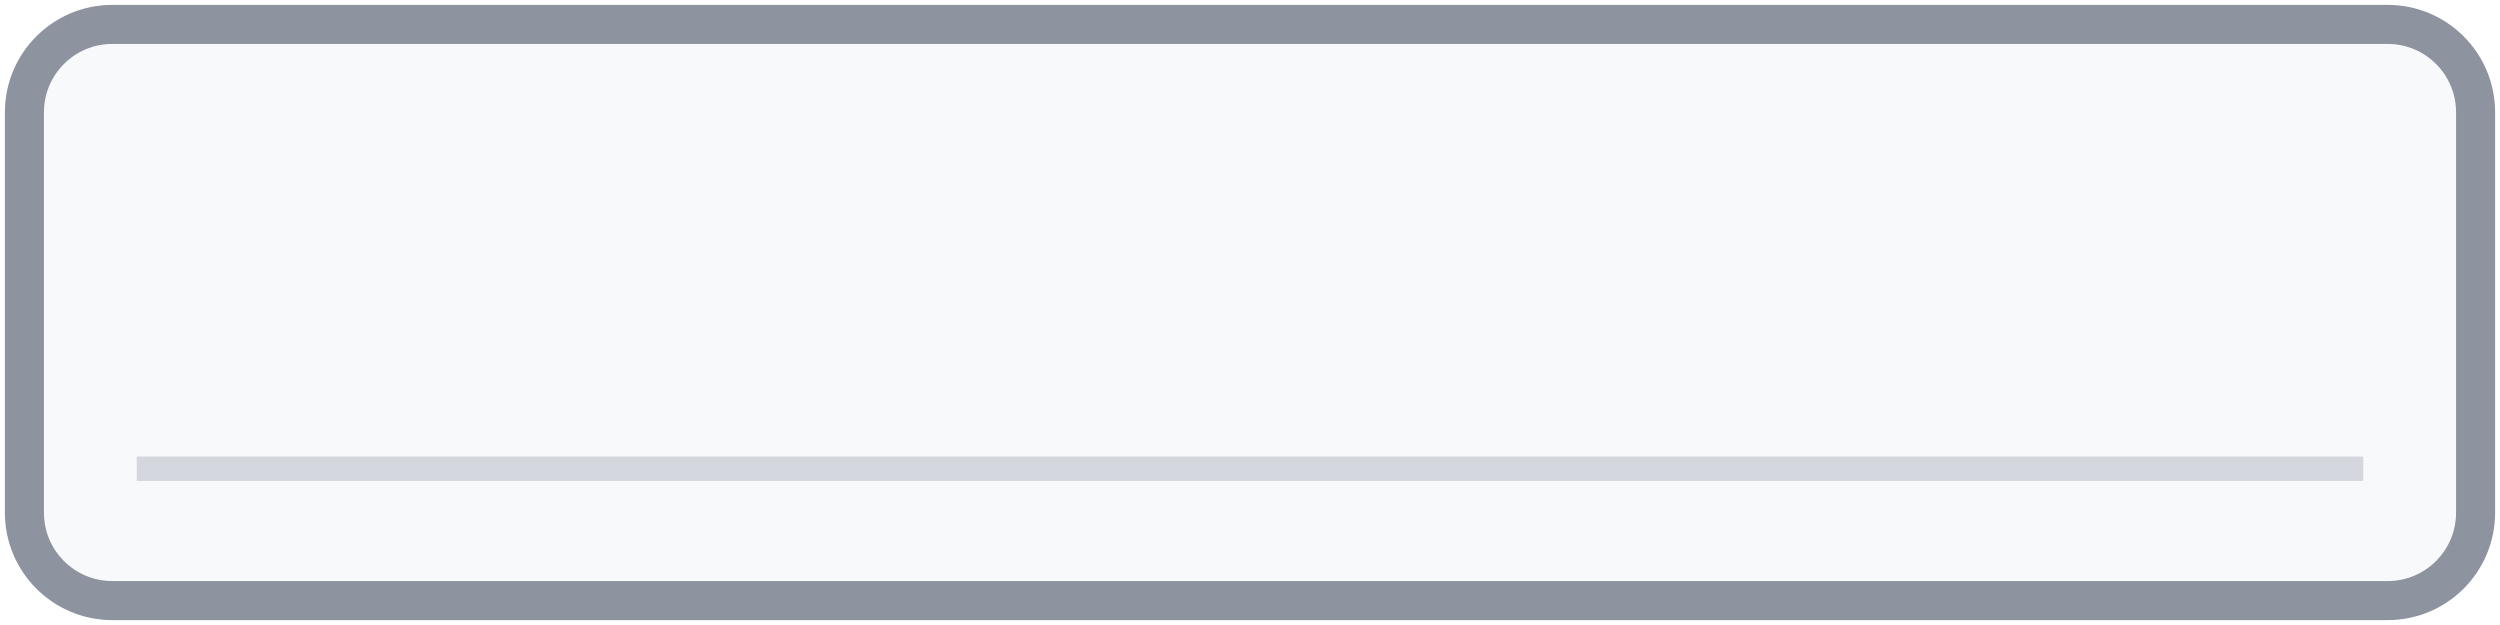
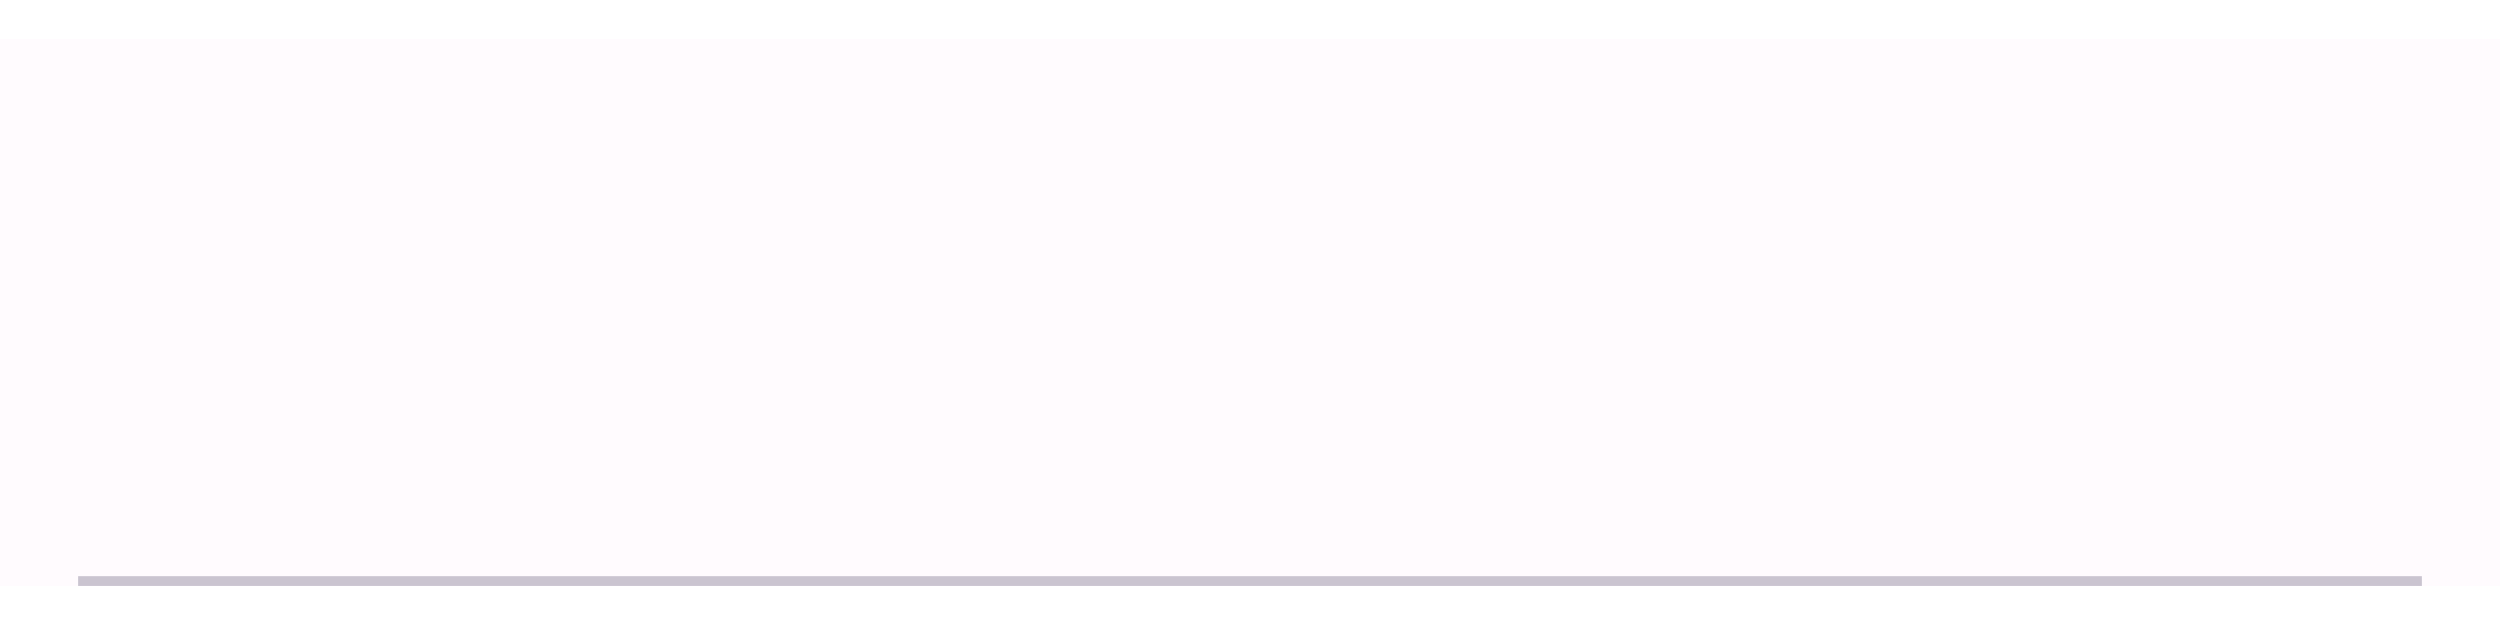
<svg xmlns="http://www.w3.org/2000/svg" width="512" height="128" viewBox="0 0 512 128">
-   <rect x="5" y="5" width="502" height="118" rx="18" fill="#f8f9fb" stroke="#8d949f" stroke-width="8" />
-   <path d="M28 96 H484" stroke="#d4d8de" stroke-width="5" />
+   <rect width="512" height="112" y="8" fill="#fffbfe" />
+   <path d="M16 119 H496" stroke="#cac4d0" stroke-width="2" />
</svg>
